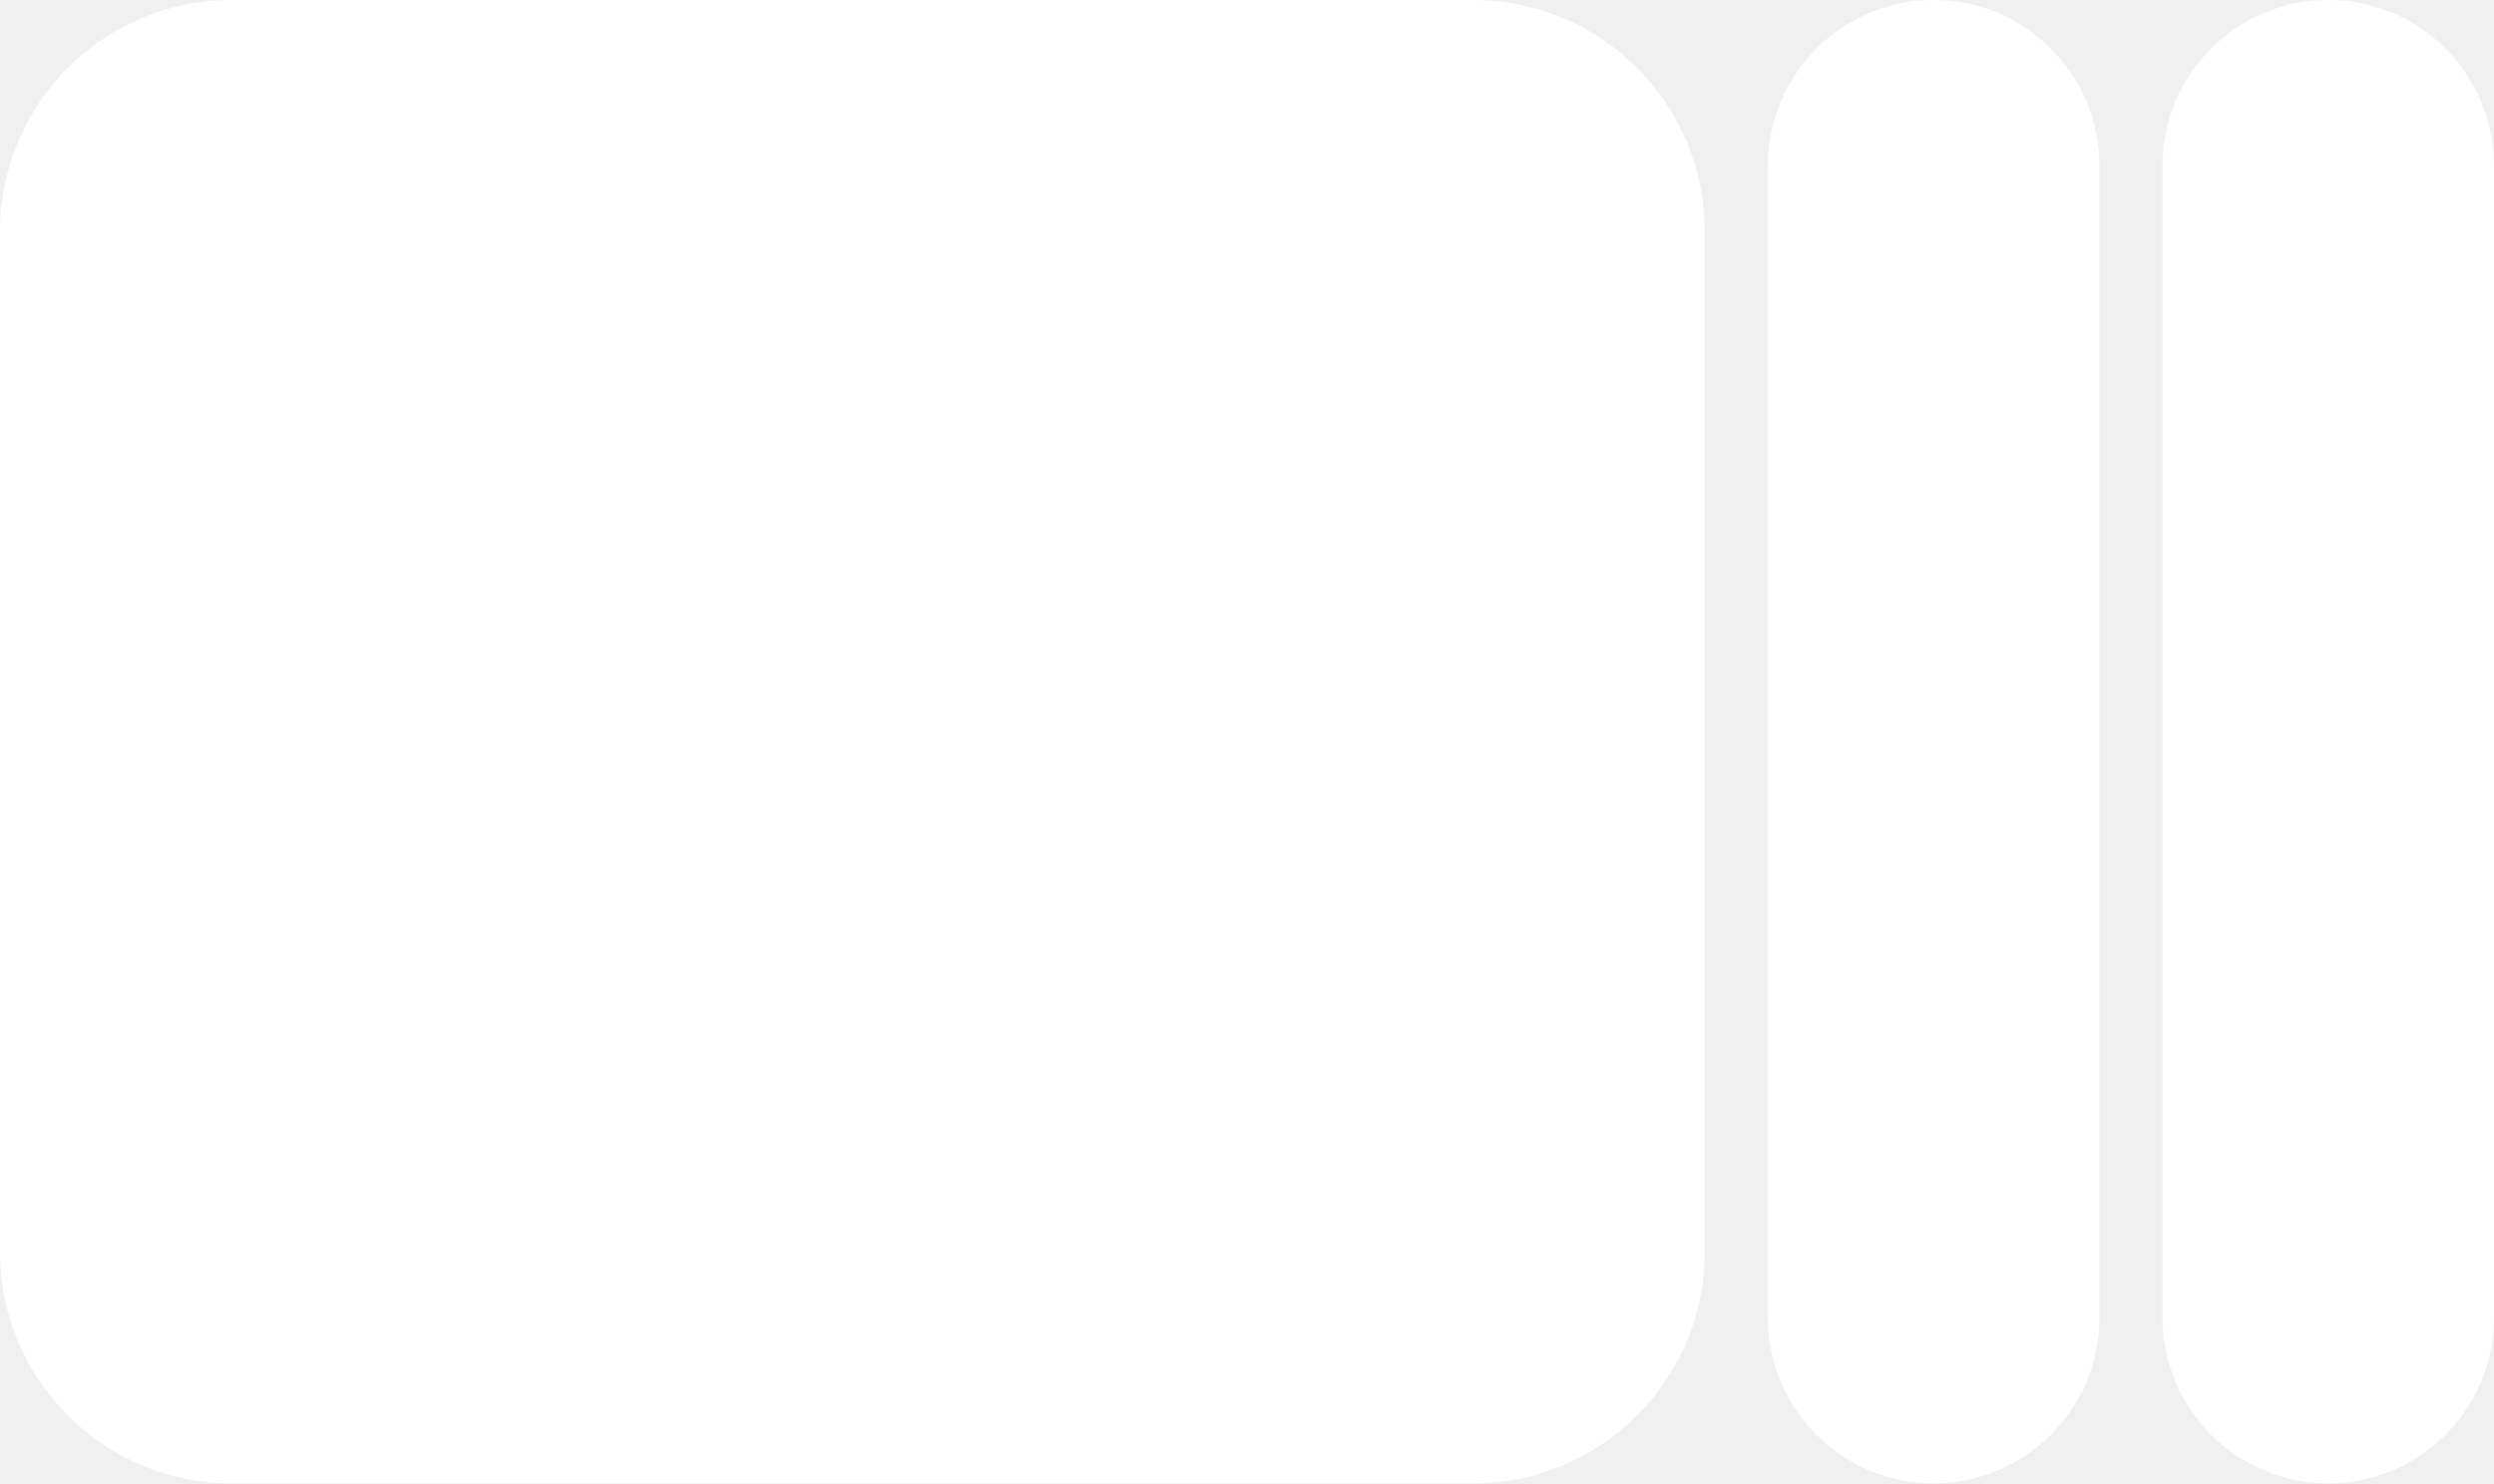
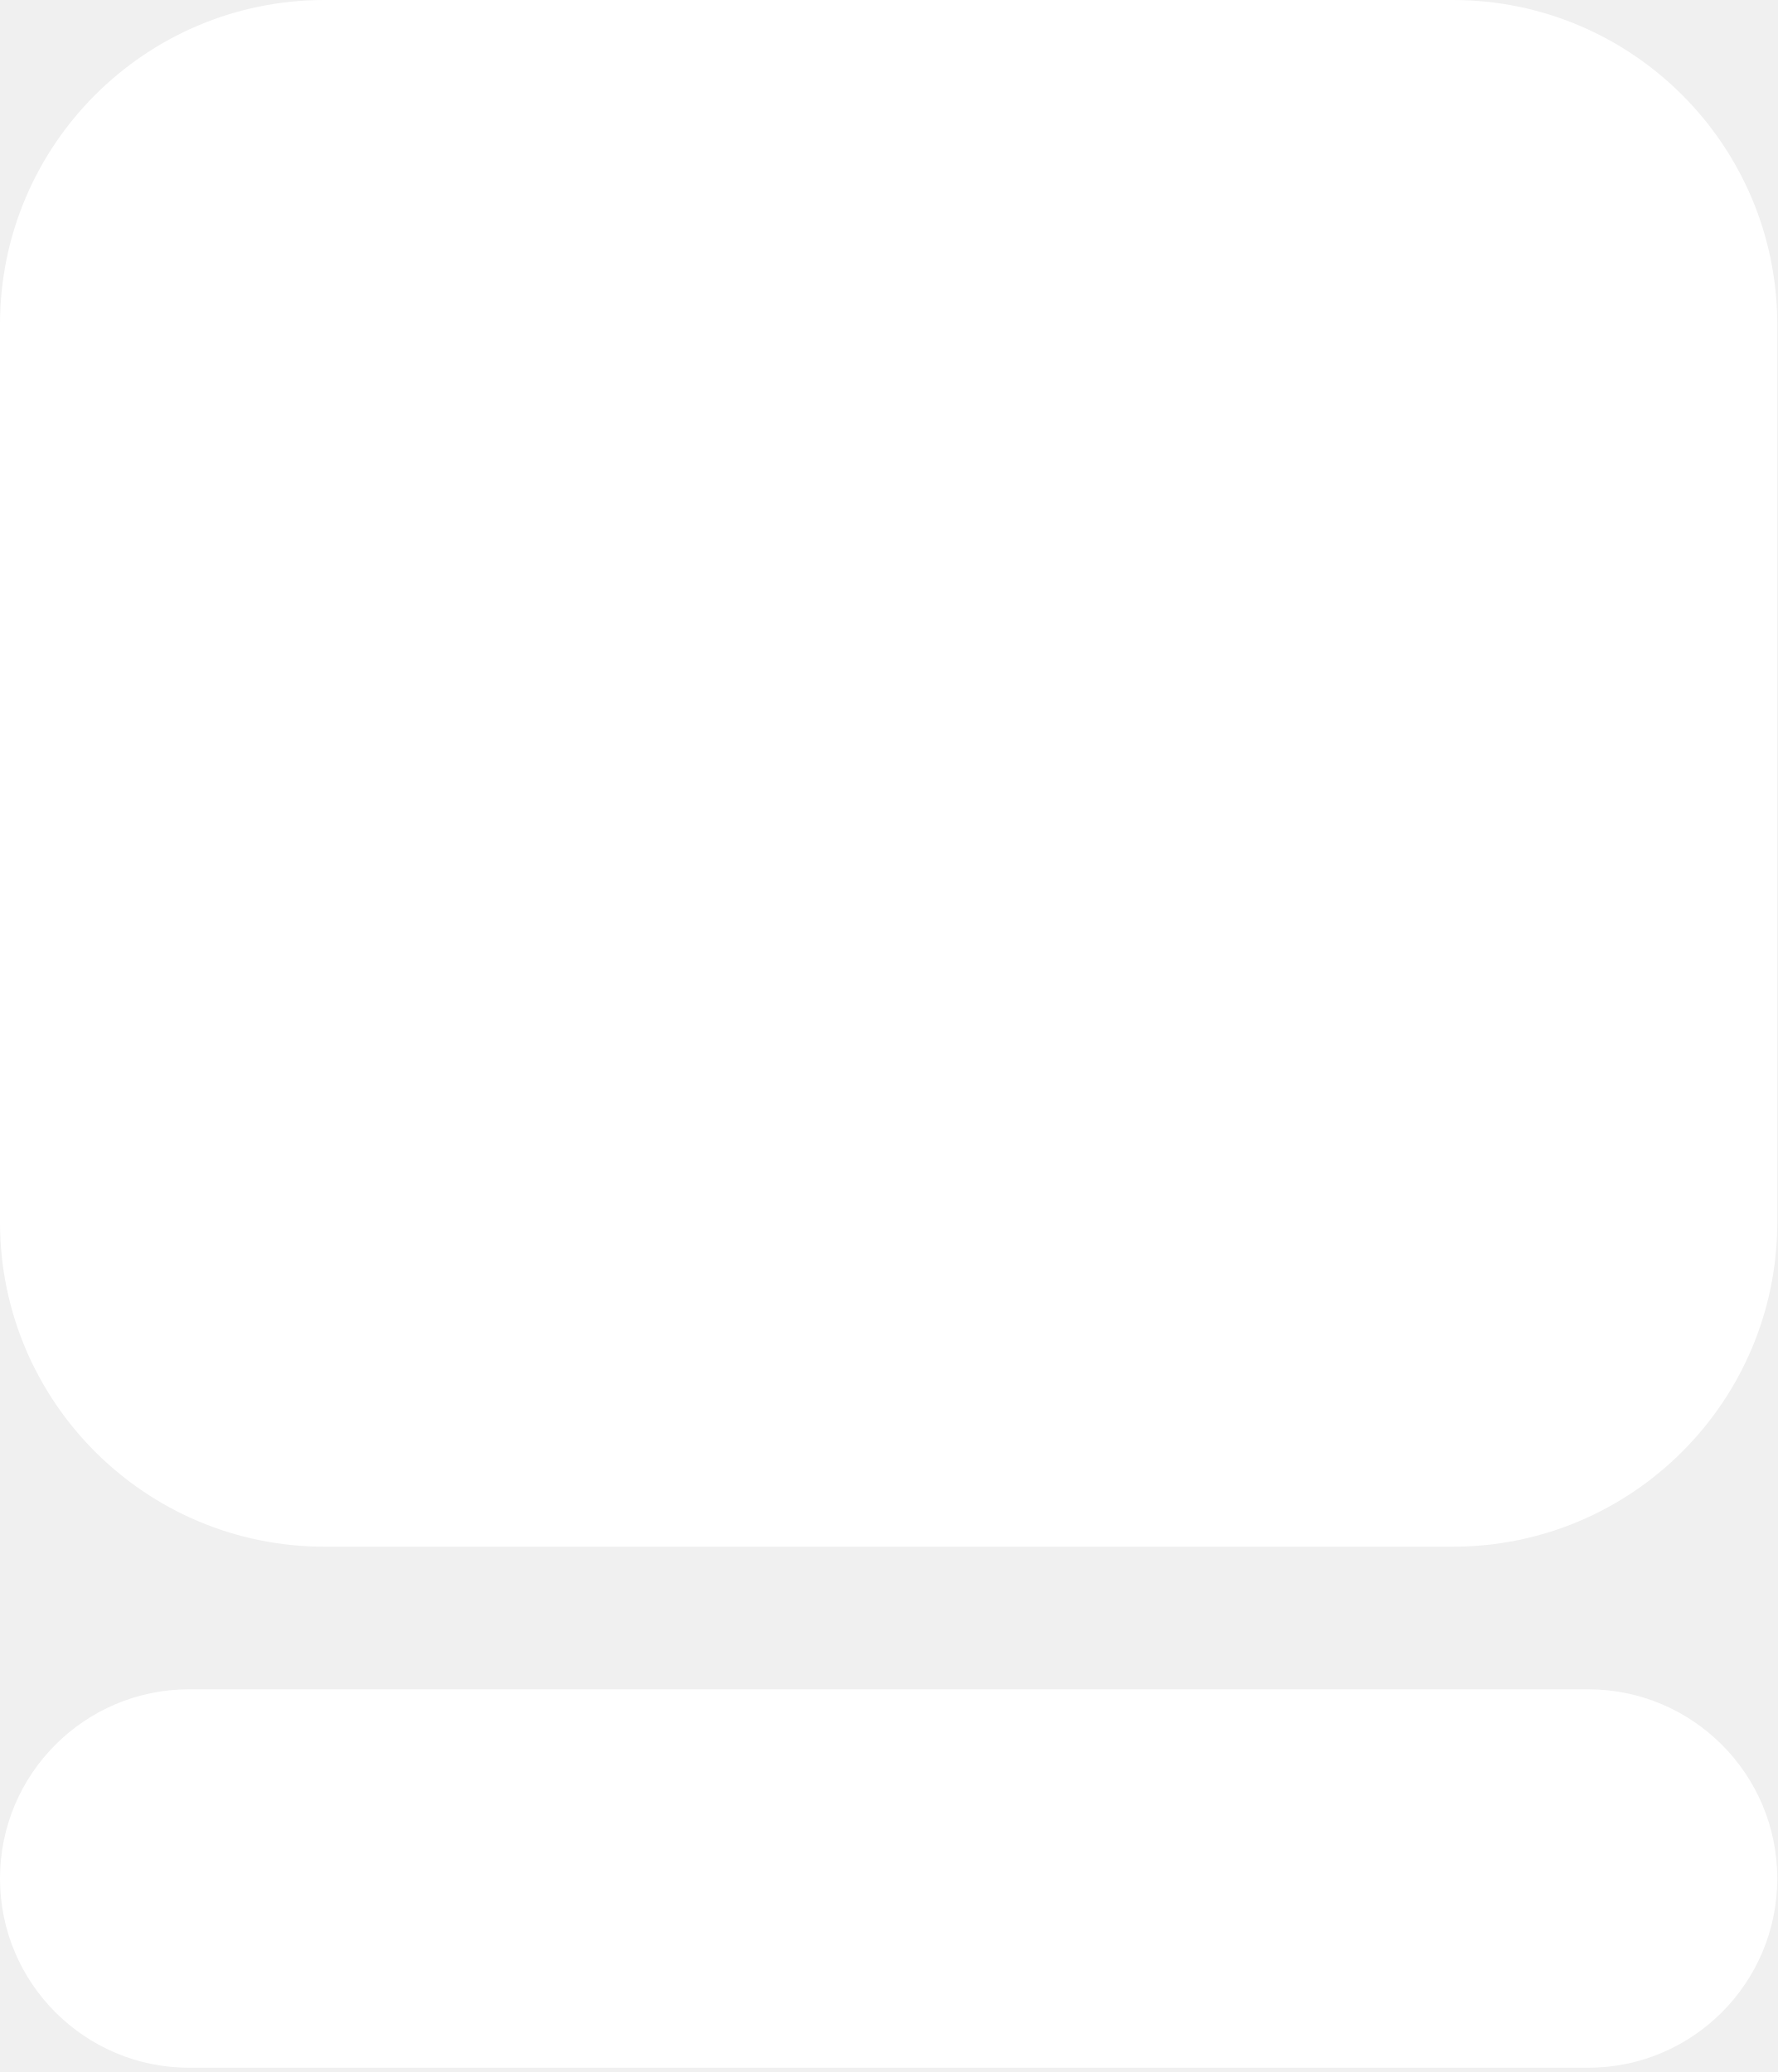
- <svg xmlns="http://www.w3.org/2000/svg" width="474" height="282" viewBox="0 0 474 282" fill="none">
-   <rect width="324" height="282" rx="44" fill="#FFFFFF" />
-   <rect x="336" width="63" height="282" rx="31.5" fill="#FFFFFF" />
-   <rect x="411" width="63" height="282" rx="31.5" fill="#FFFFFF" />
+ <svg xmlns="http://www.w3.org/2000/svg" width="241" height="281" viewBox="0 0 241 281" fill="none">
+   <rect width="241" height="209.759" rx="44" fill="#FFFFFF" />
+   <rect y="229.099" width="241" height="51.324" rx="25.662" fill="#FFFFFF" />
</svg>
